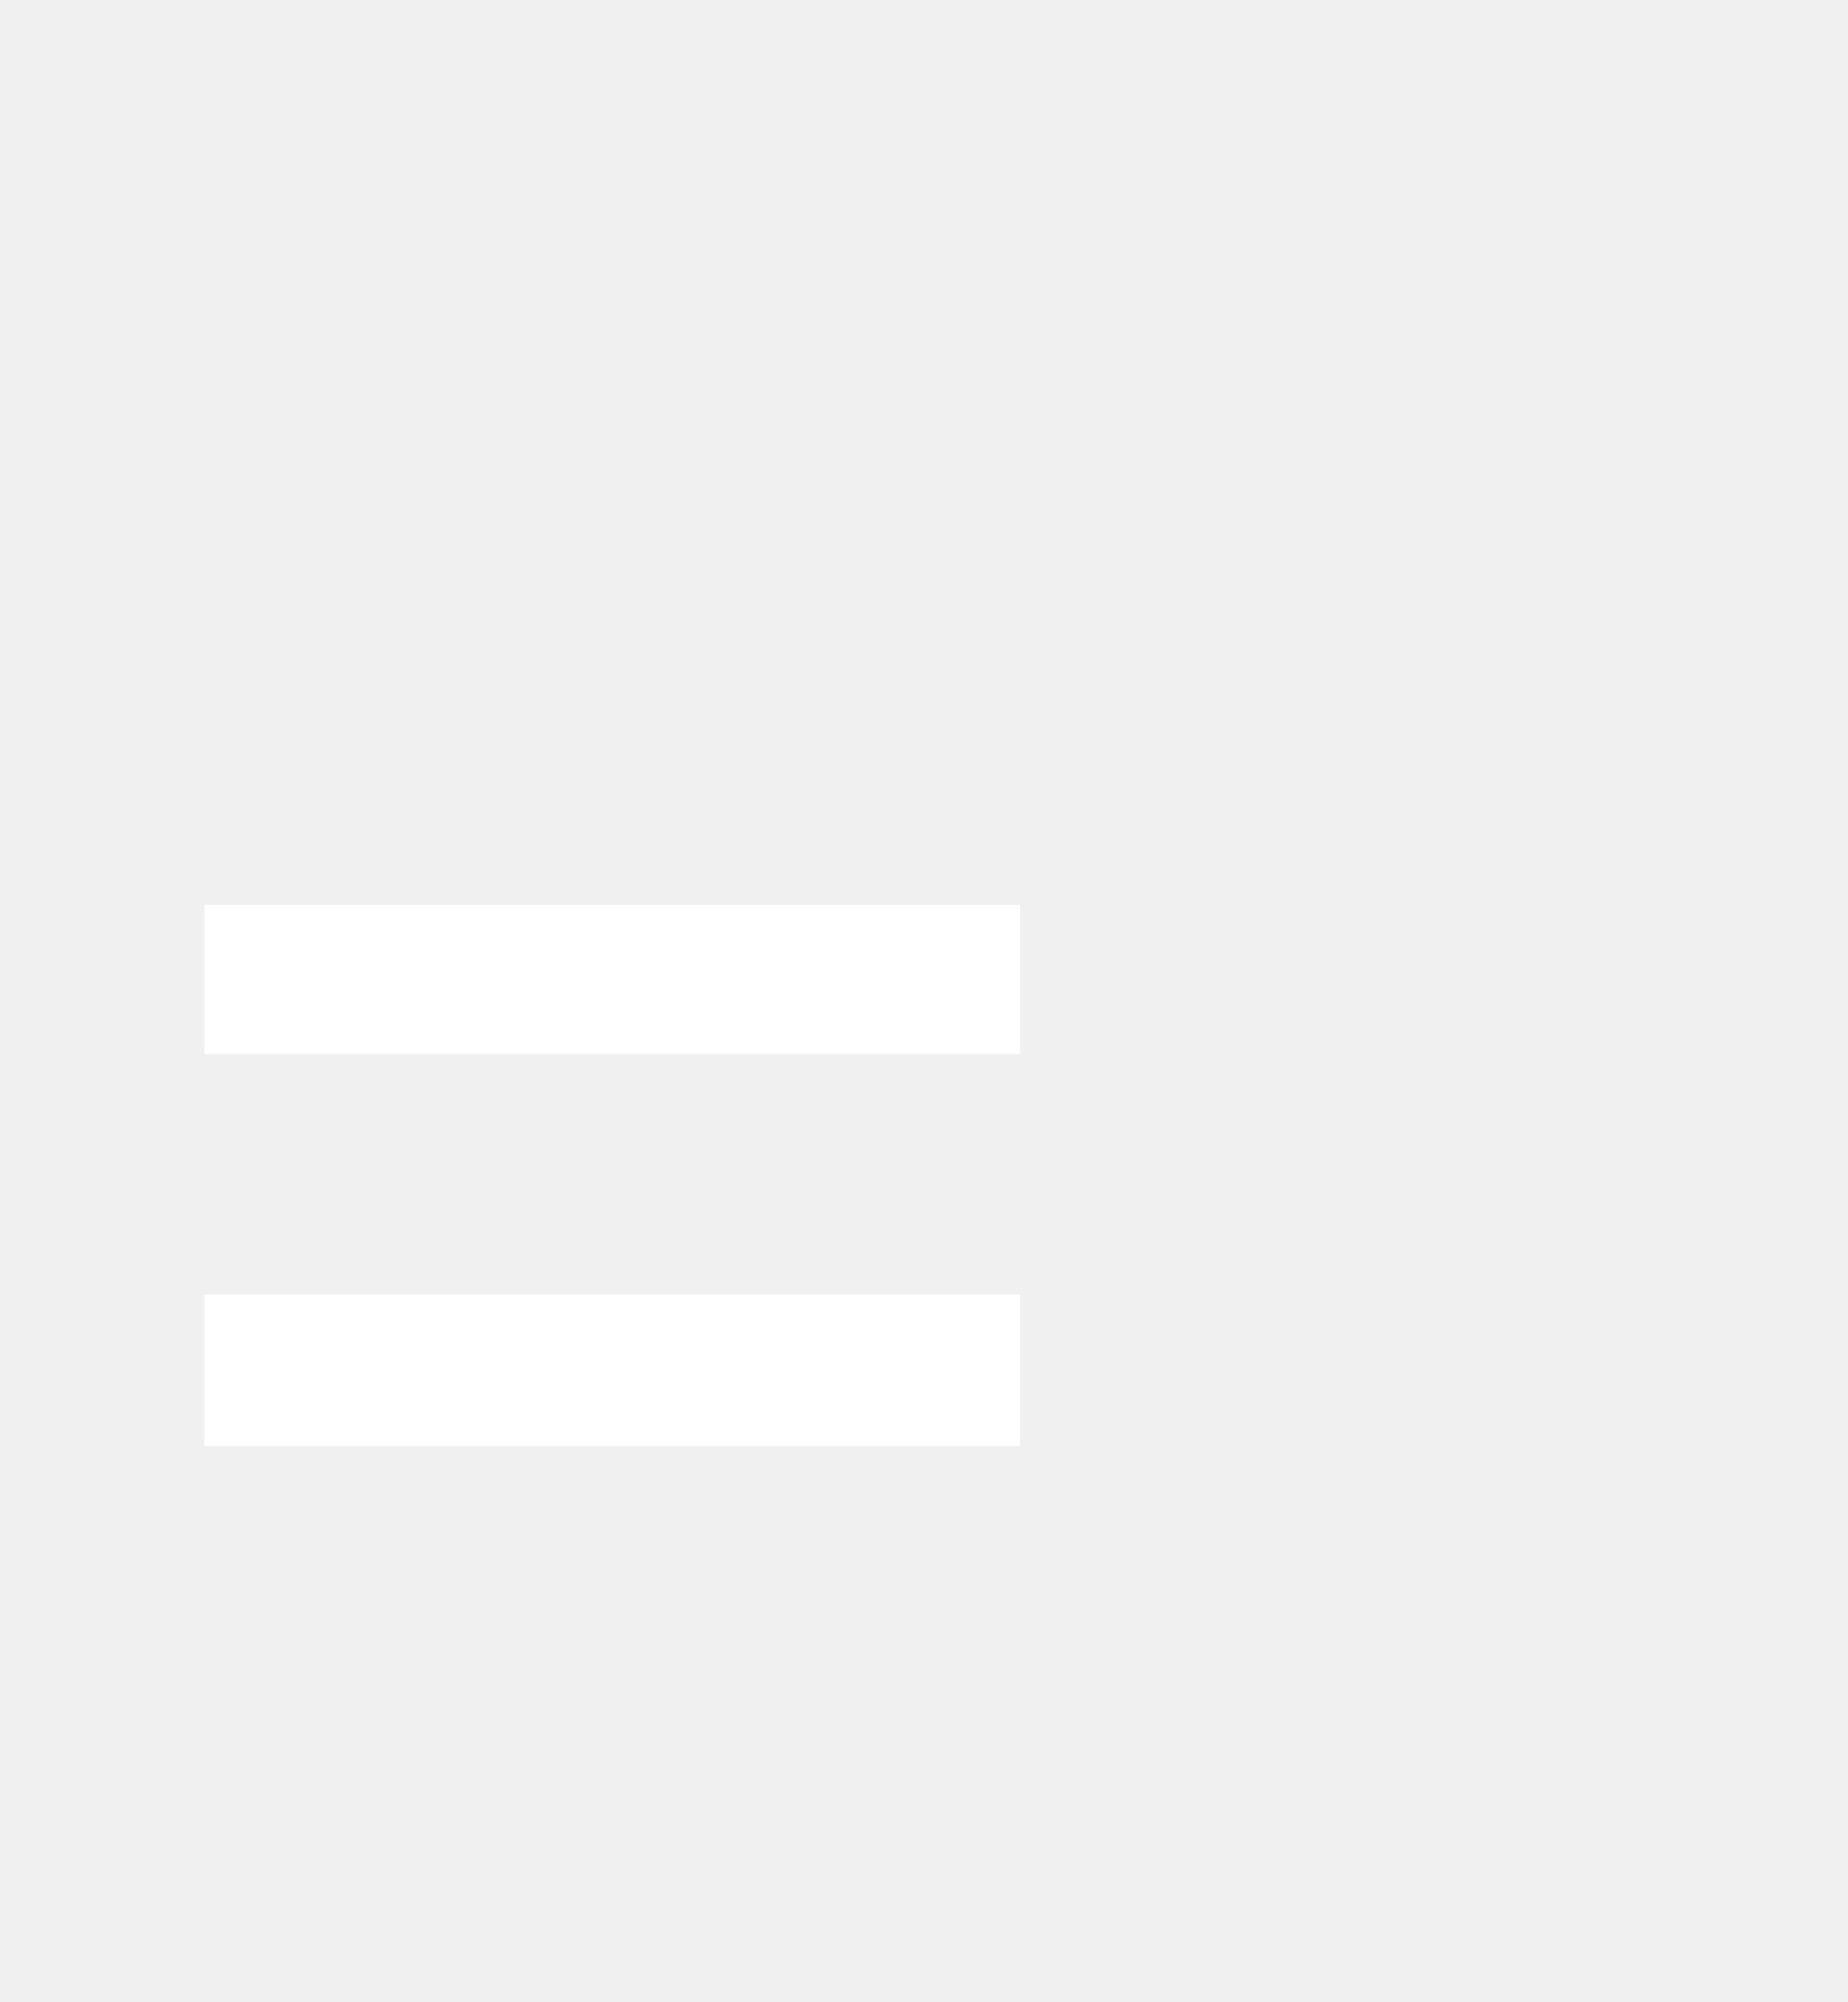
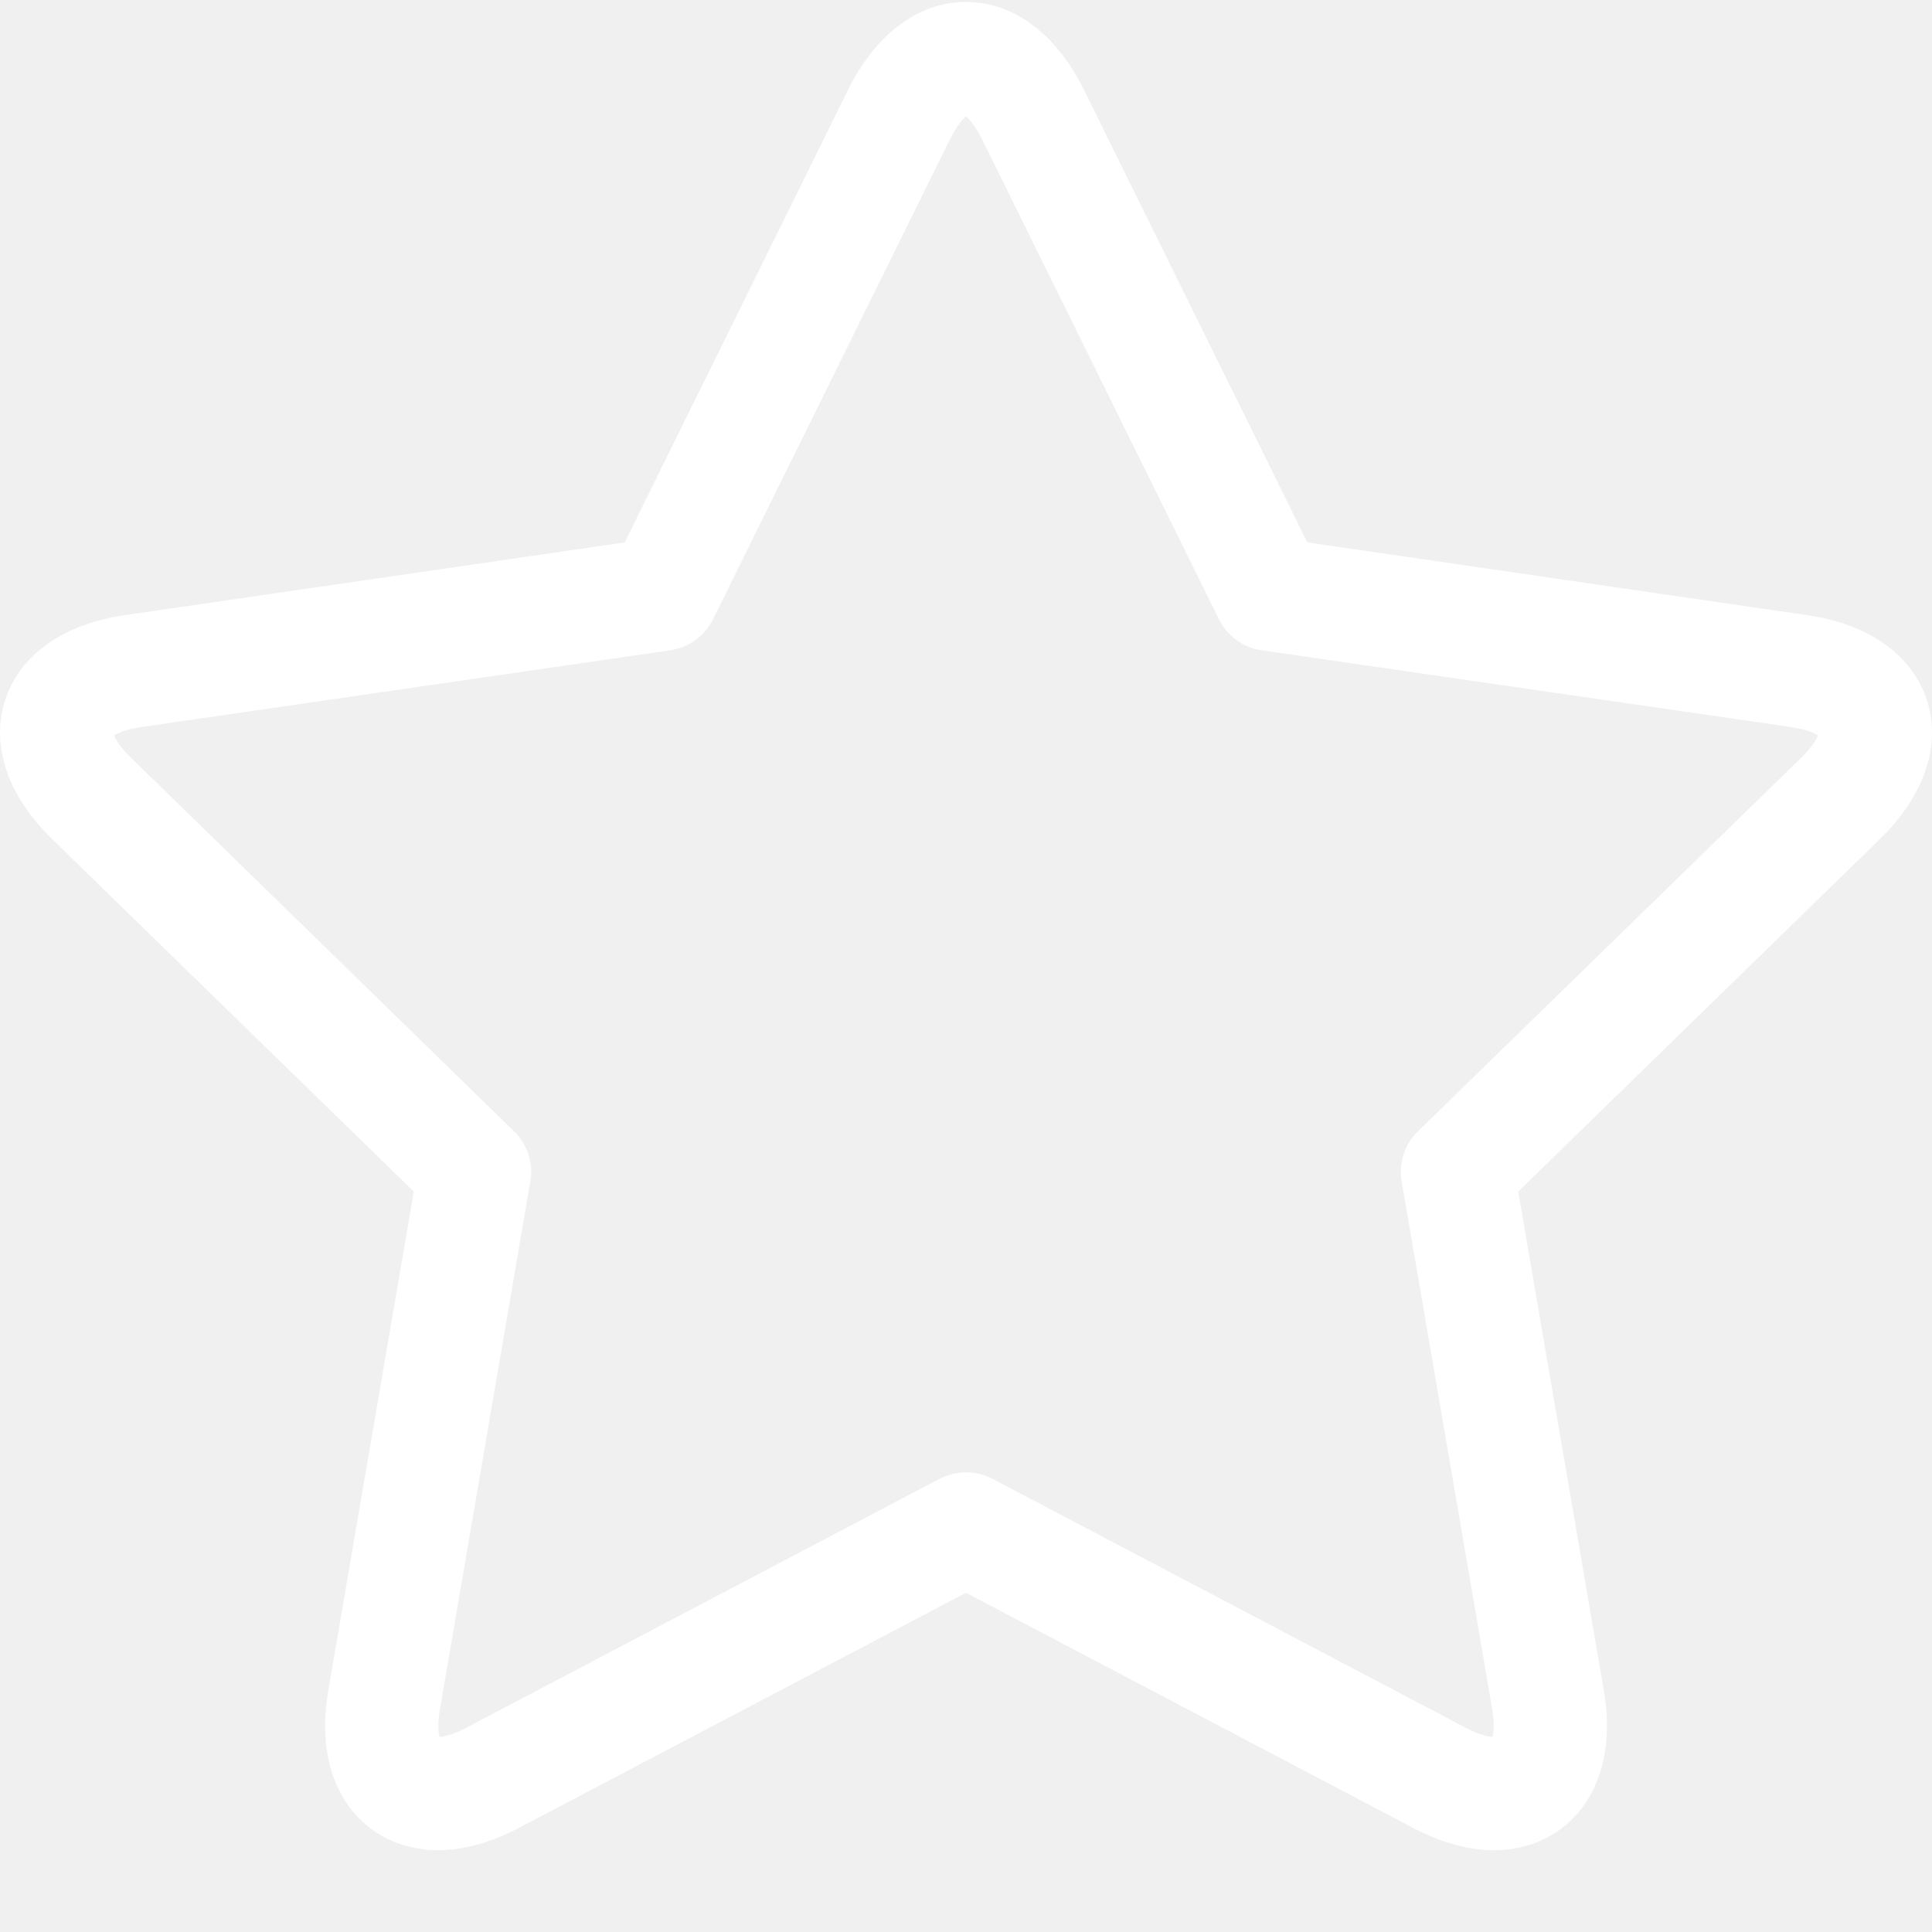
- <svg xmlns="http://www.w3.org/2000/svg" width="12px" height="13px" viewBox="0 0 12 13" version="1.1">
-   <g id="Page-1" stroke="none" stroke-width="1" fill="none" fill-rule="evenodd" font-family="simple-line-icons" font-size="12" font-weight="normal">
-     <g id="mobile-Index" transform="translate(-76, -139)" fill="#FFFFFF">
-       <text id="Star---simple-line-icons">
-         <tspan x="76" y="151"></tspan>
-       </text>
+ <svg xmlns="http://www.w3.org/2000/svg" width="12px" height="12px" viewBox="0 0 12 12" version="1.1">
+   <g id="Page-1" stroke="none" stroke-width="1" fill="none" fill-rule="evenodd">
+     <g id="Daxil-ol---Qeydiyyat" transform="translate(-1172, -155)" fill="#FFFFFF" fill-rule="nonzero">
+       <g id="HEADER">
+         <g id="star" transform="translate(1172, 155)">
+           <path d="M11.968,4.348 C11.877,4.068 11.607,3.876 11.226,3.821 L8.12,3.369 L6.731,0.555 C6.561,0.21 6.294,0.012 6,0.012 C5.706,0.012 5.44,0.21 5.269,0.555 L3.88,3.369 L0.774,3.821 C0.393,3.876 0.123,4.068 0.032,4.348 C-0.059,4.628 0.047,4.942 0.323,5.211 L2.57,7.401 L2.04,10.495 C1.972,10.89 2.087,11.127 2.196,11.257 C2.324,11.408 2.51,11.492 2.721,11.492 C2.88,11.492 3.048,11.445 3.222,11.354 L6,9.893 L8.778,11.354 C8.952,11.445 9.121,11.492 9.279,11.492 L9.279,11.492 C9.49,11.492 9.676,11.408 9.804,11.257 C9.913,11.127 10.028,10.89 9.961,10.495 L9.43,7.401 L11.677,5.211 C11.953,4.942 12.059,4.628 11.968,4.348 L11.968,4.348 Z M11.187,4.707 L8.807,7.027 C8.724,7.108 8.686,7.224 8.706,7.338 L9.268,10.614 C9.284,10.709 9.277,10.763 9.27,10.788 C9.245,10.787 9.191,10.777 9.105,10.732 L6.164,9.185 C6.112,9.158 6.056,9.145 6,9.145 C5.944,9.145 5.888,9.158 5.836,9.185 L2.895,10.732 C2.809,10.777 2.755,10.787 2.73,10.788 C2.723,10.763 2.716,10.709 2.733,10.614 L3.294,7.338 C3.314,7.224 3.276,7.108 3.193,7.027 L0.814,4.707 C0.744,4.64 0.718,4.592 0.709,4.568 C0.731,4.554 0.78,4.53 0.876,4.516 L4.164,4.039 C4.279,4.022 4.378,3.95 4.429,3.846 L5.9,0.866 C5.943,0.78 5.98,0.74 6,0.723 C6.02,0.74 6.058,0.78 6.1,0.866 L7.571,3.846 C7.622,3.95 7.721,4.022 7.836,4.039 L11.125,4.516 C11.22,4.53 11.269,4.554 11.292,4.568 C11.282,4.592 11.256,4.64 11.187,4.707 Z" id="Shape" />
+         </g>
+       </g>
    </g>
  </g>
</svg>
